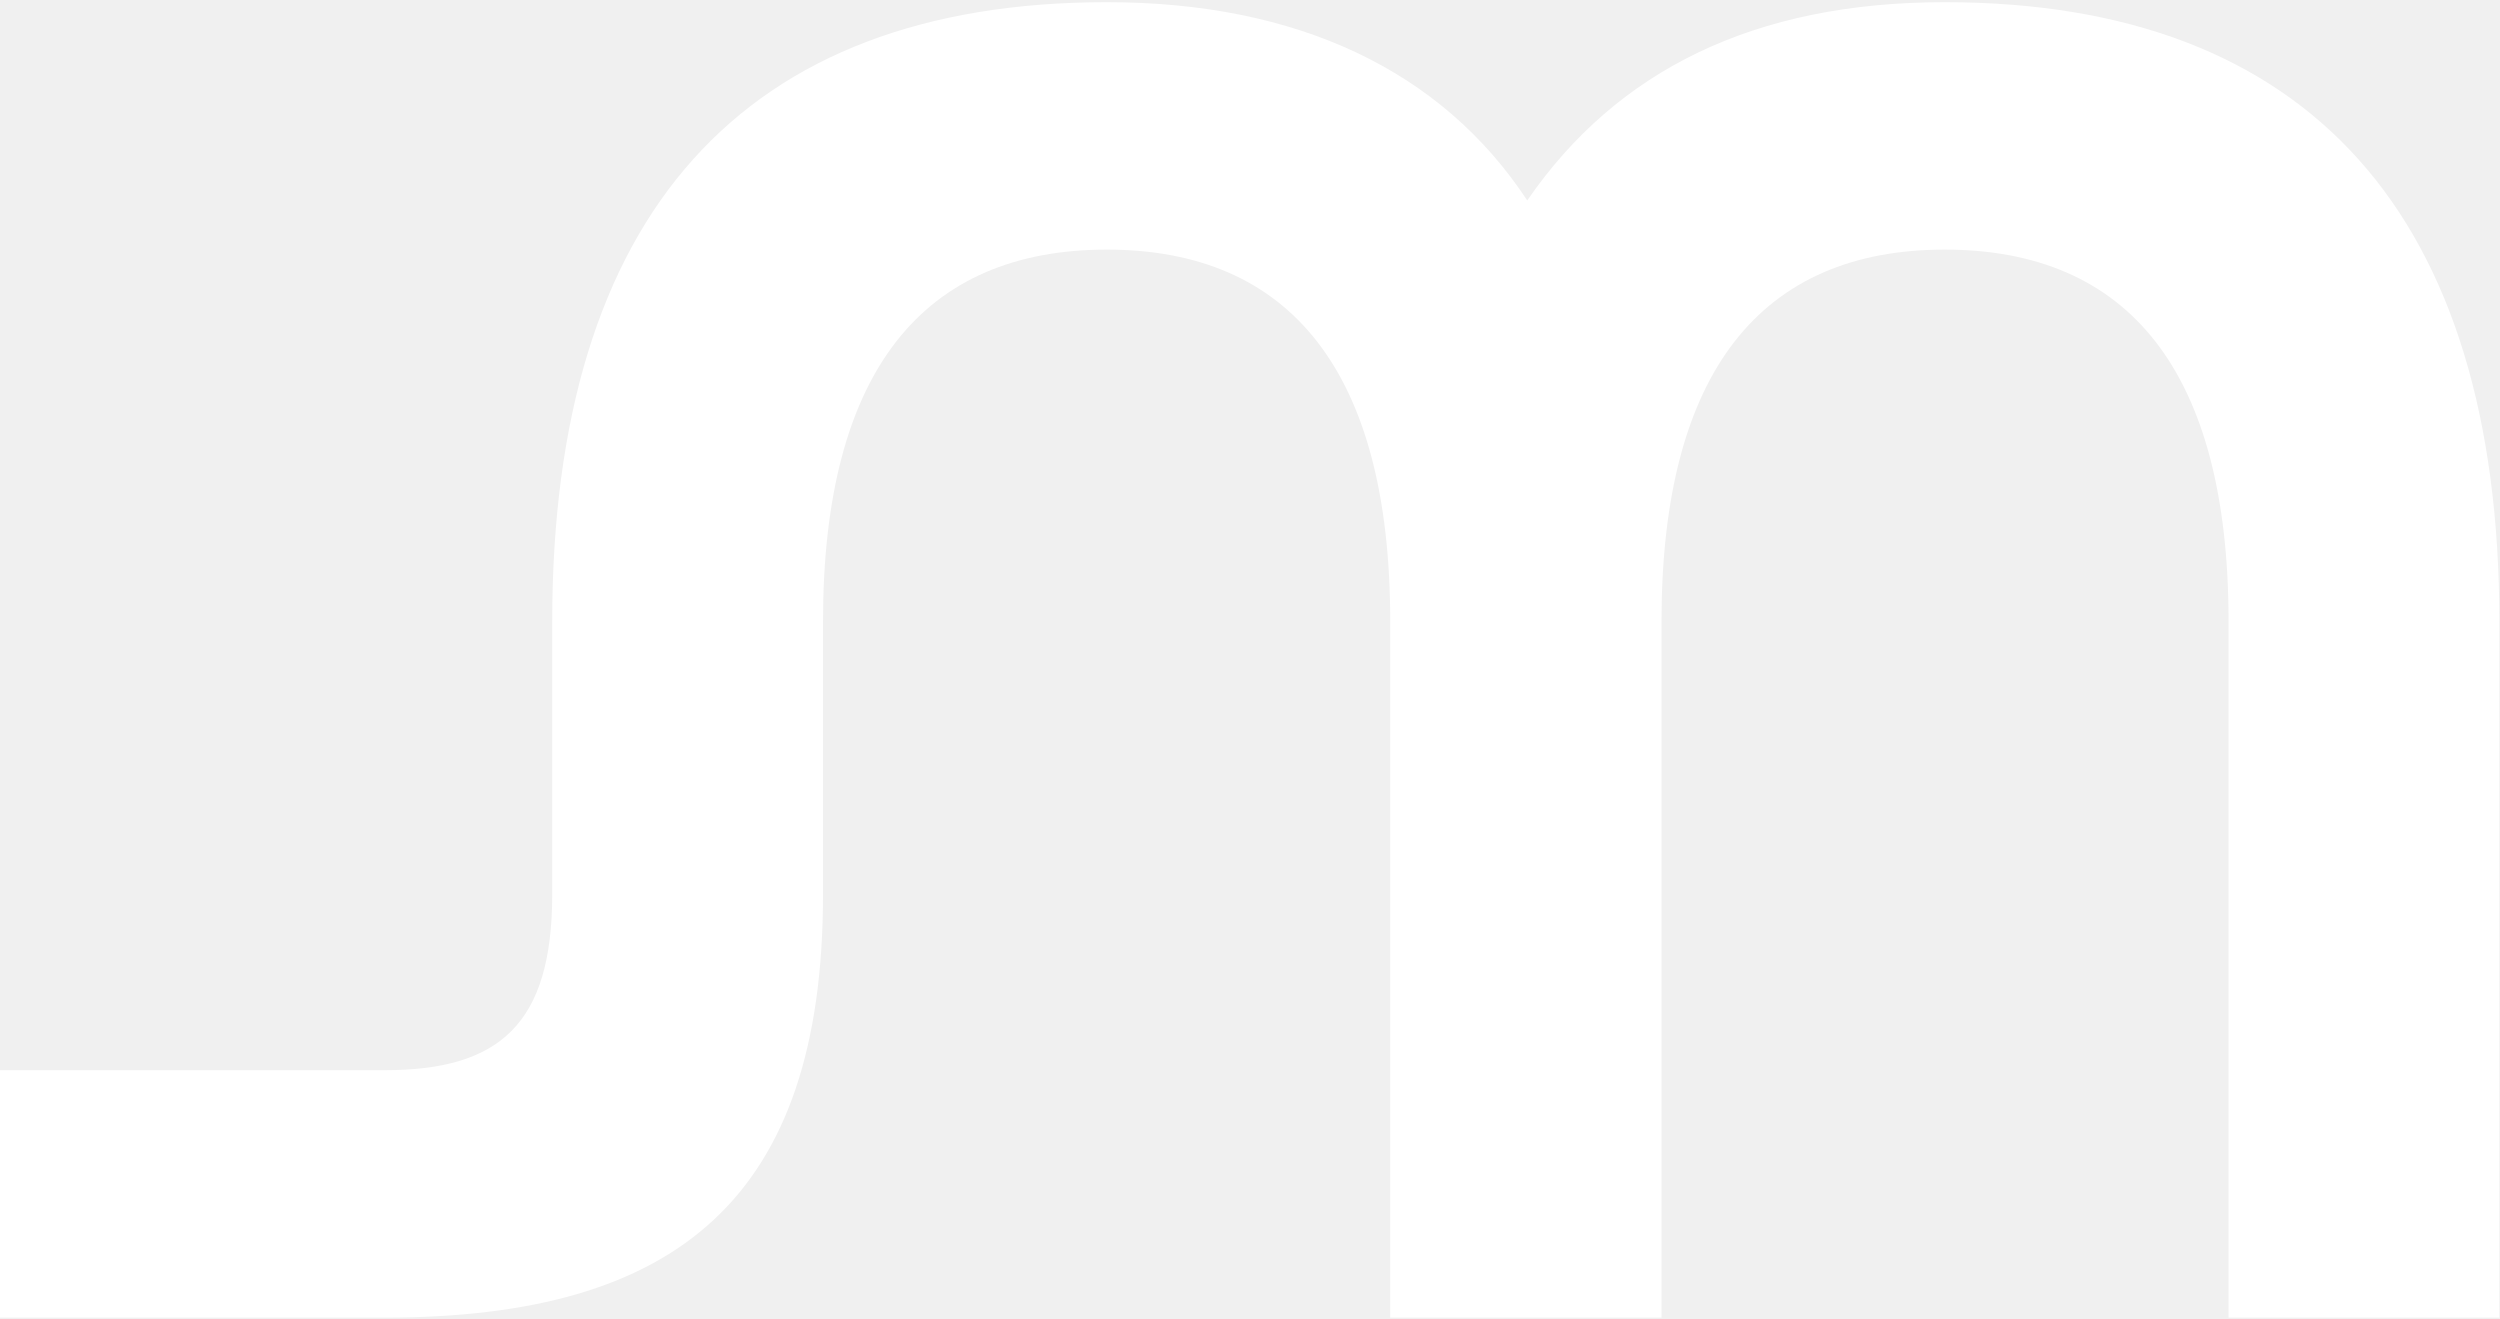
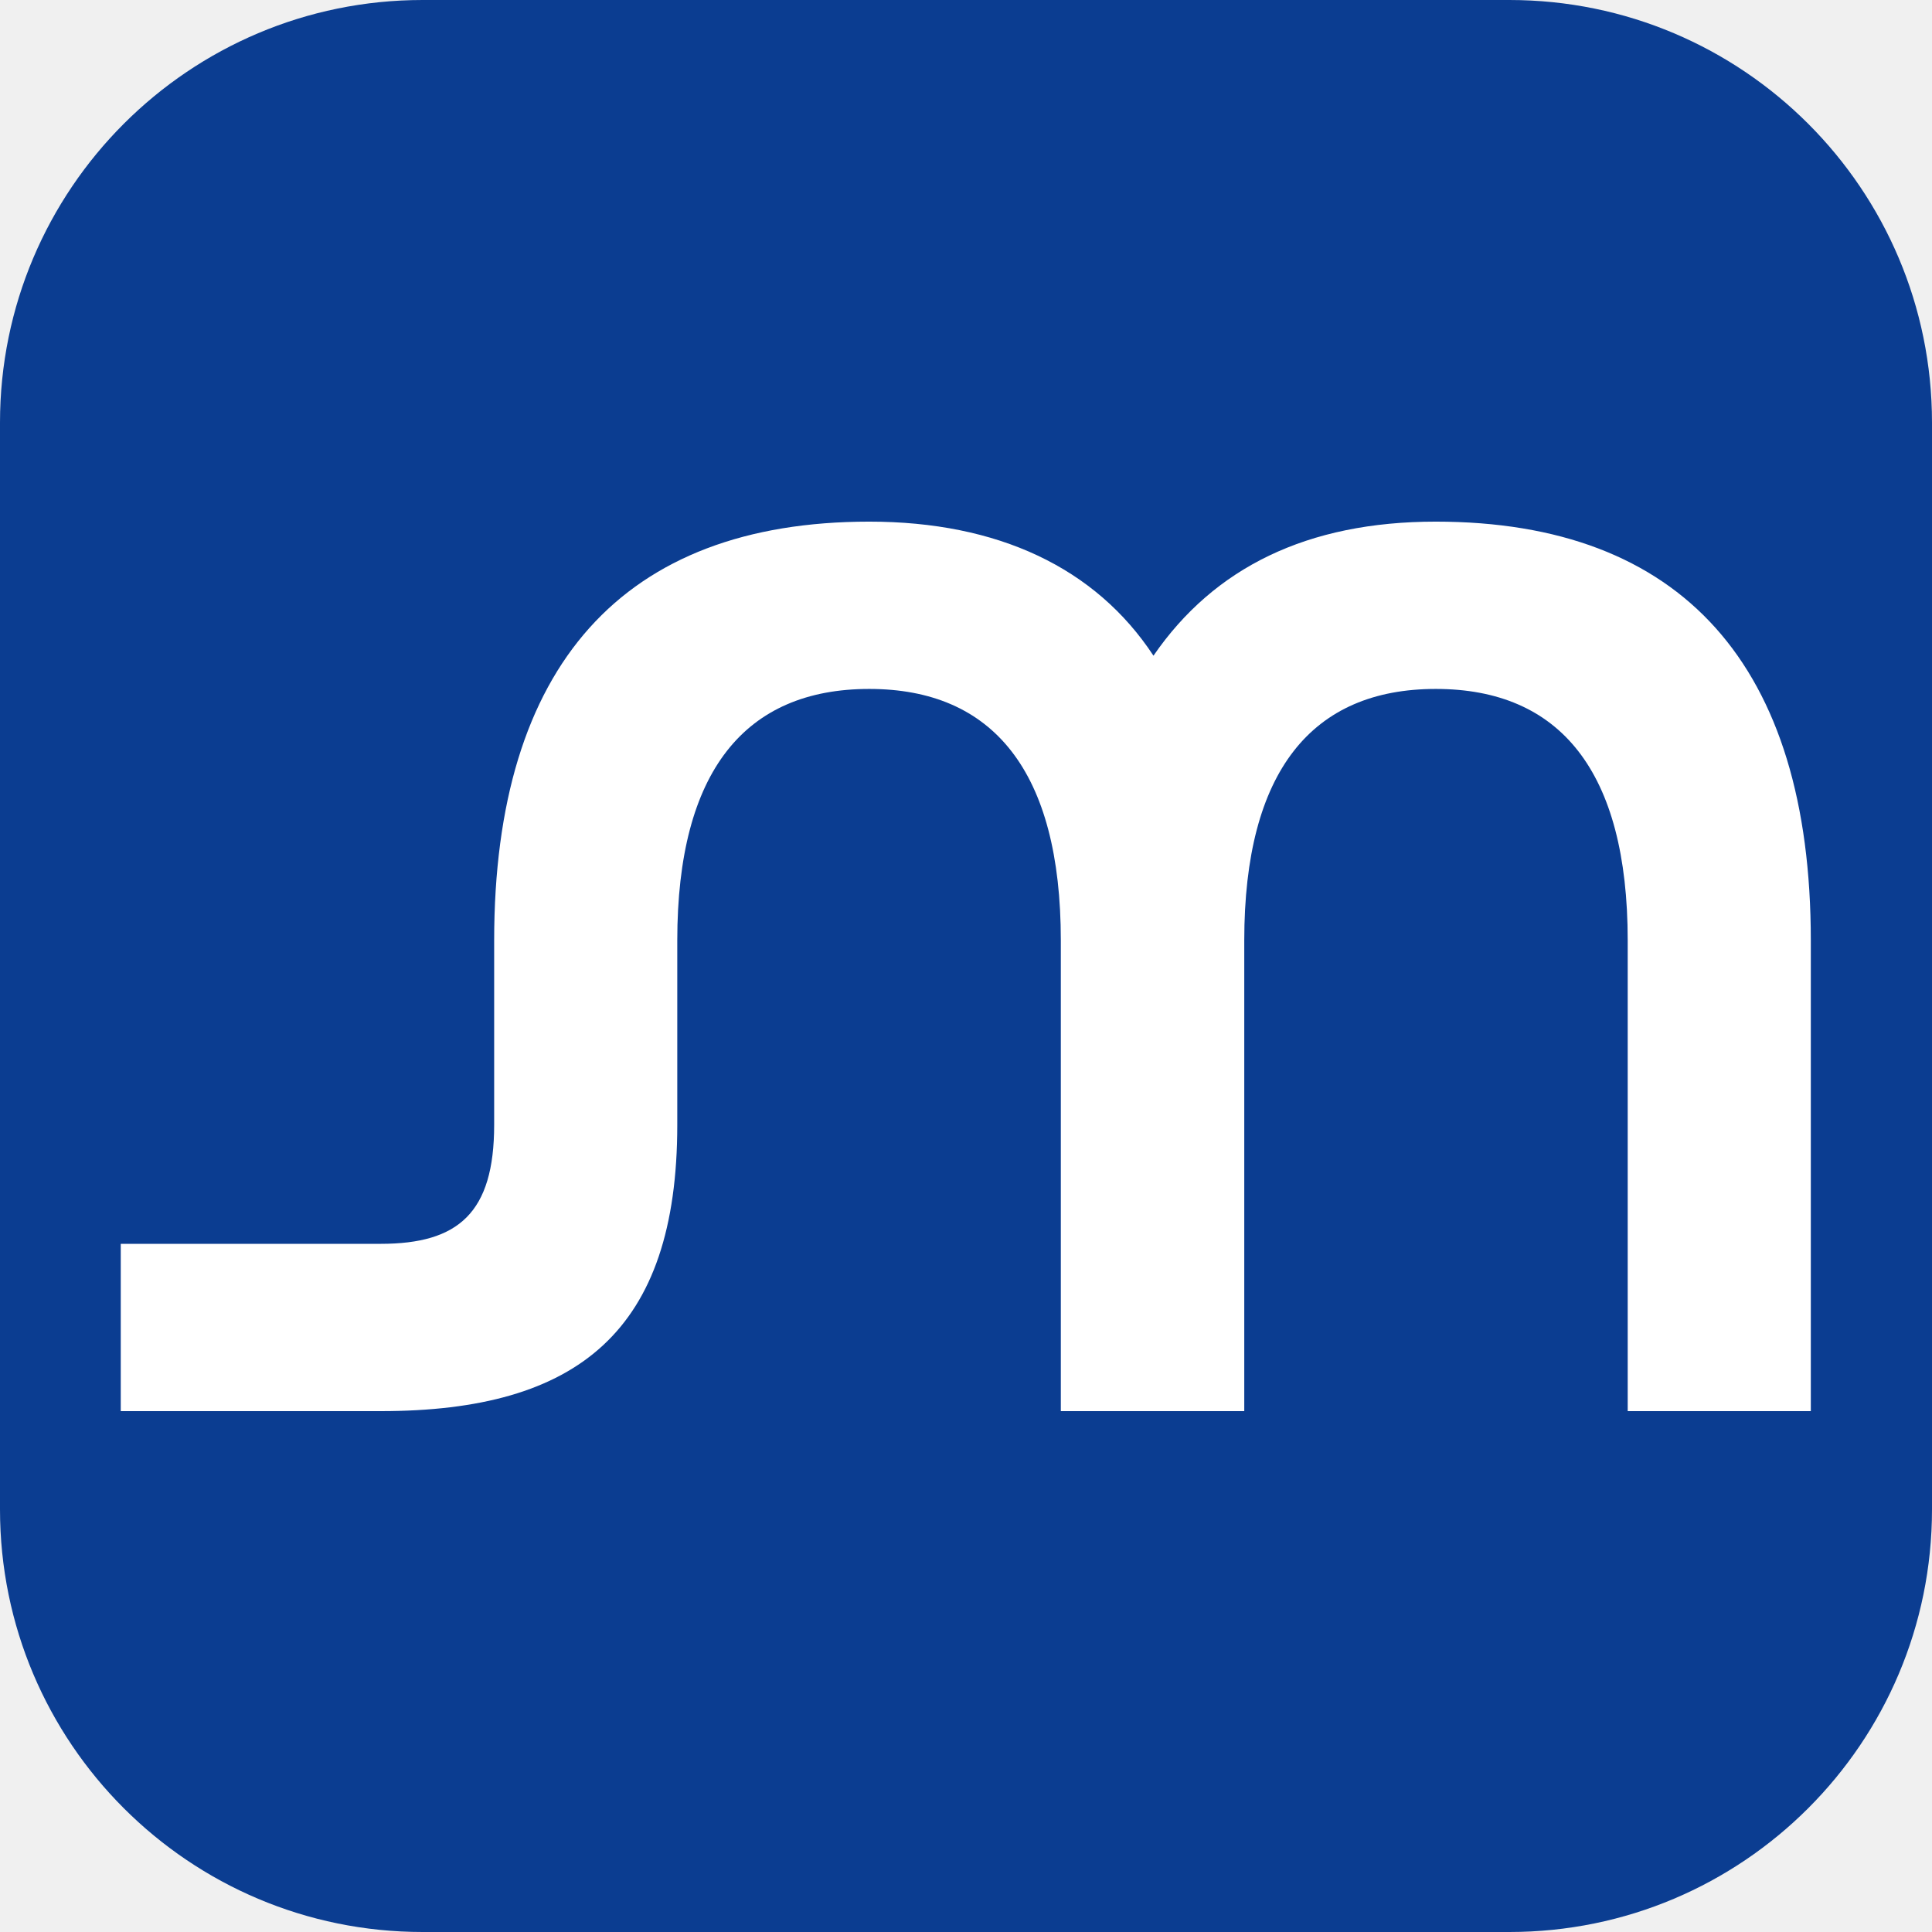
- <svg xmlns="http://www.w3.org/2000/svg" width="91" height="48" version="1.2" viewBox="0 0 1551 817">
-   <style>
- 		.s0 { fill: #ffffff } 
- 	</style>
-   <path id="path1" class="s0" d="m0 663.4h238.5c71.2 0 104.1-28.3 104.1-109.2v-169.1c0-252.4 118.4-384.3 344.1-384.3 118 0 207.6 42.2 260.8 123 55.6-80.8 141-123 259-123 225.7 0 344.1 131.9 344.1 384.3v431.8h-168v-431.8c0-155.6-62.3-230.8-176.1-230.8-113.4 0-175.7 75.2-175.7 230.8v431.8h-168.3v-431.8c0-155.6-62.4-230.8-175.8-230.8-113.7 0-176.1 75.2-176.1 230.8v169.1c0 189-90.7 262.7-272.1 262.7h-238.5z" />
+ <svg xmlns="http://www.w3.org/2000/svg" width="64" height="64" viewBox="0 0 64 64">
+   <rect width="64" height="64" rx="14" fill="#0B3D91" />
+   <g transform="translate(4,12)">
+     <svg viewBox="0 0 1551 817" width="56" height="40">
+       <path fill="#ffffff" d="m0 663.4h238.5c71.2 0 104.1-28.3 104.1-109.2v-169.1c0-252.4 118.4-384.3 344.1-384.3 118 0 207.6 42.2 260.8 123 55.6-80.8 141-123 259-123 225.7 0 344.1 131.9 344.1 384.3v431.8h-168v-431.8c0-155.6-62.3-230.8-176.1-230.8-113.4 0-175.7 75.2-175.7 230.8v431.8h-168.3v-431.8c0-155.6-62.4-230.8-175.8-230.8-113.7 0-176.1 75.2-176.1 230.8v169.1c0 189-90.7 262.7-272.1 262.7h-238.5z" />
+     </svg>
+   </g>
</svg>
